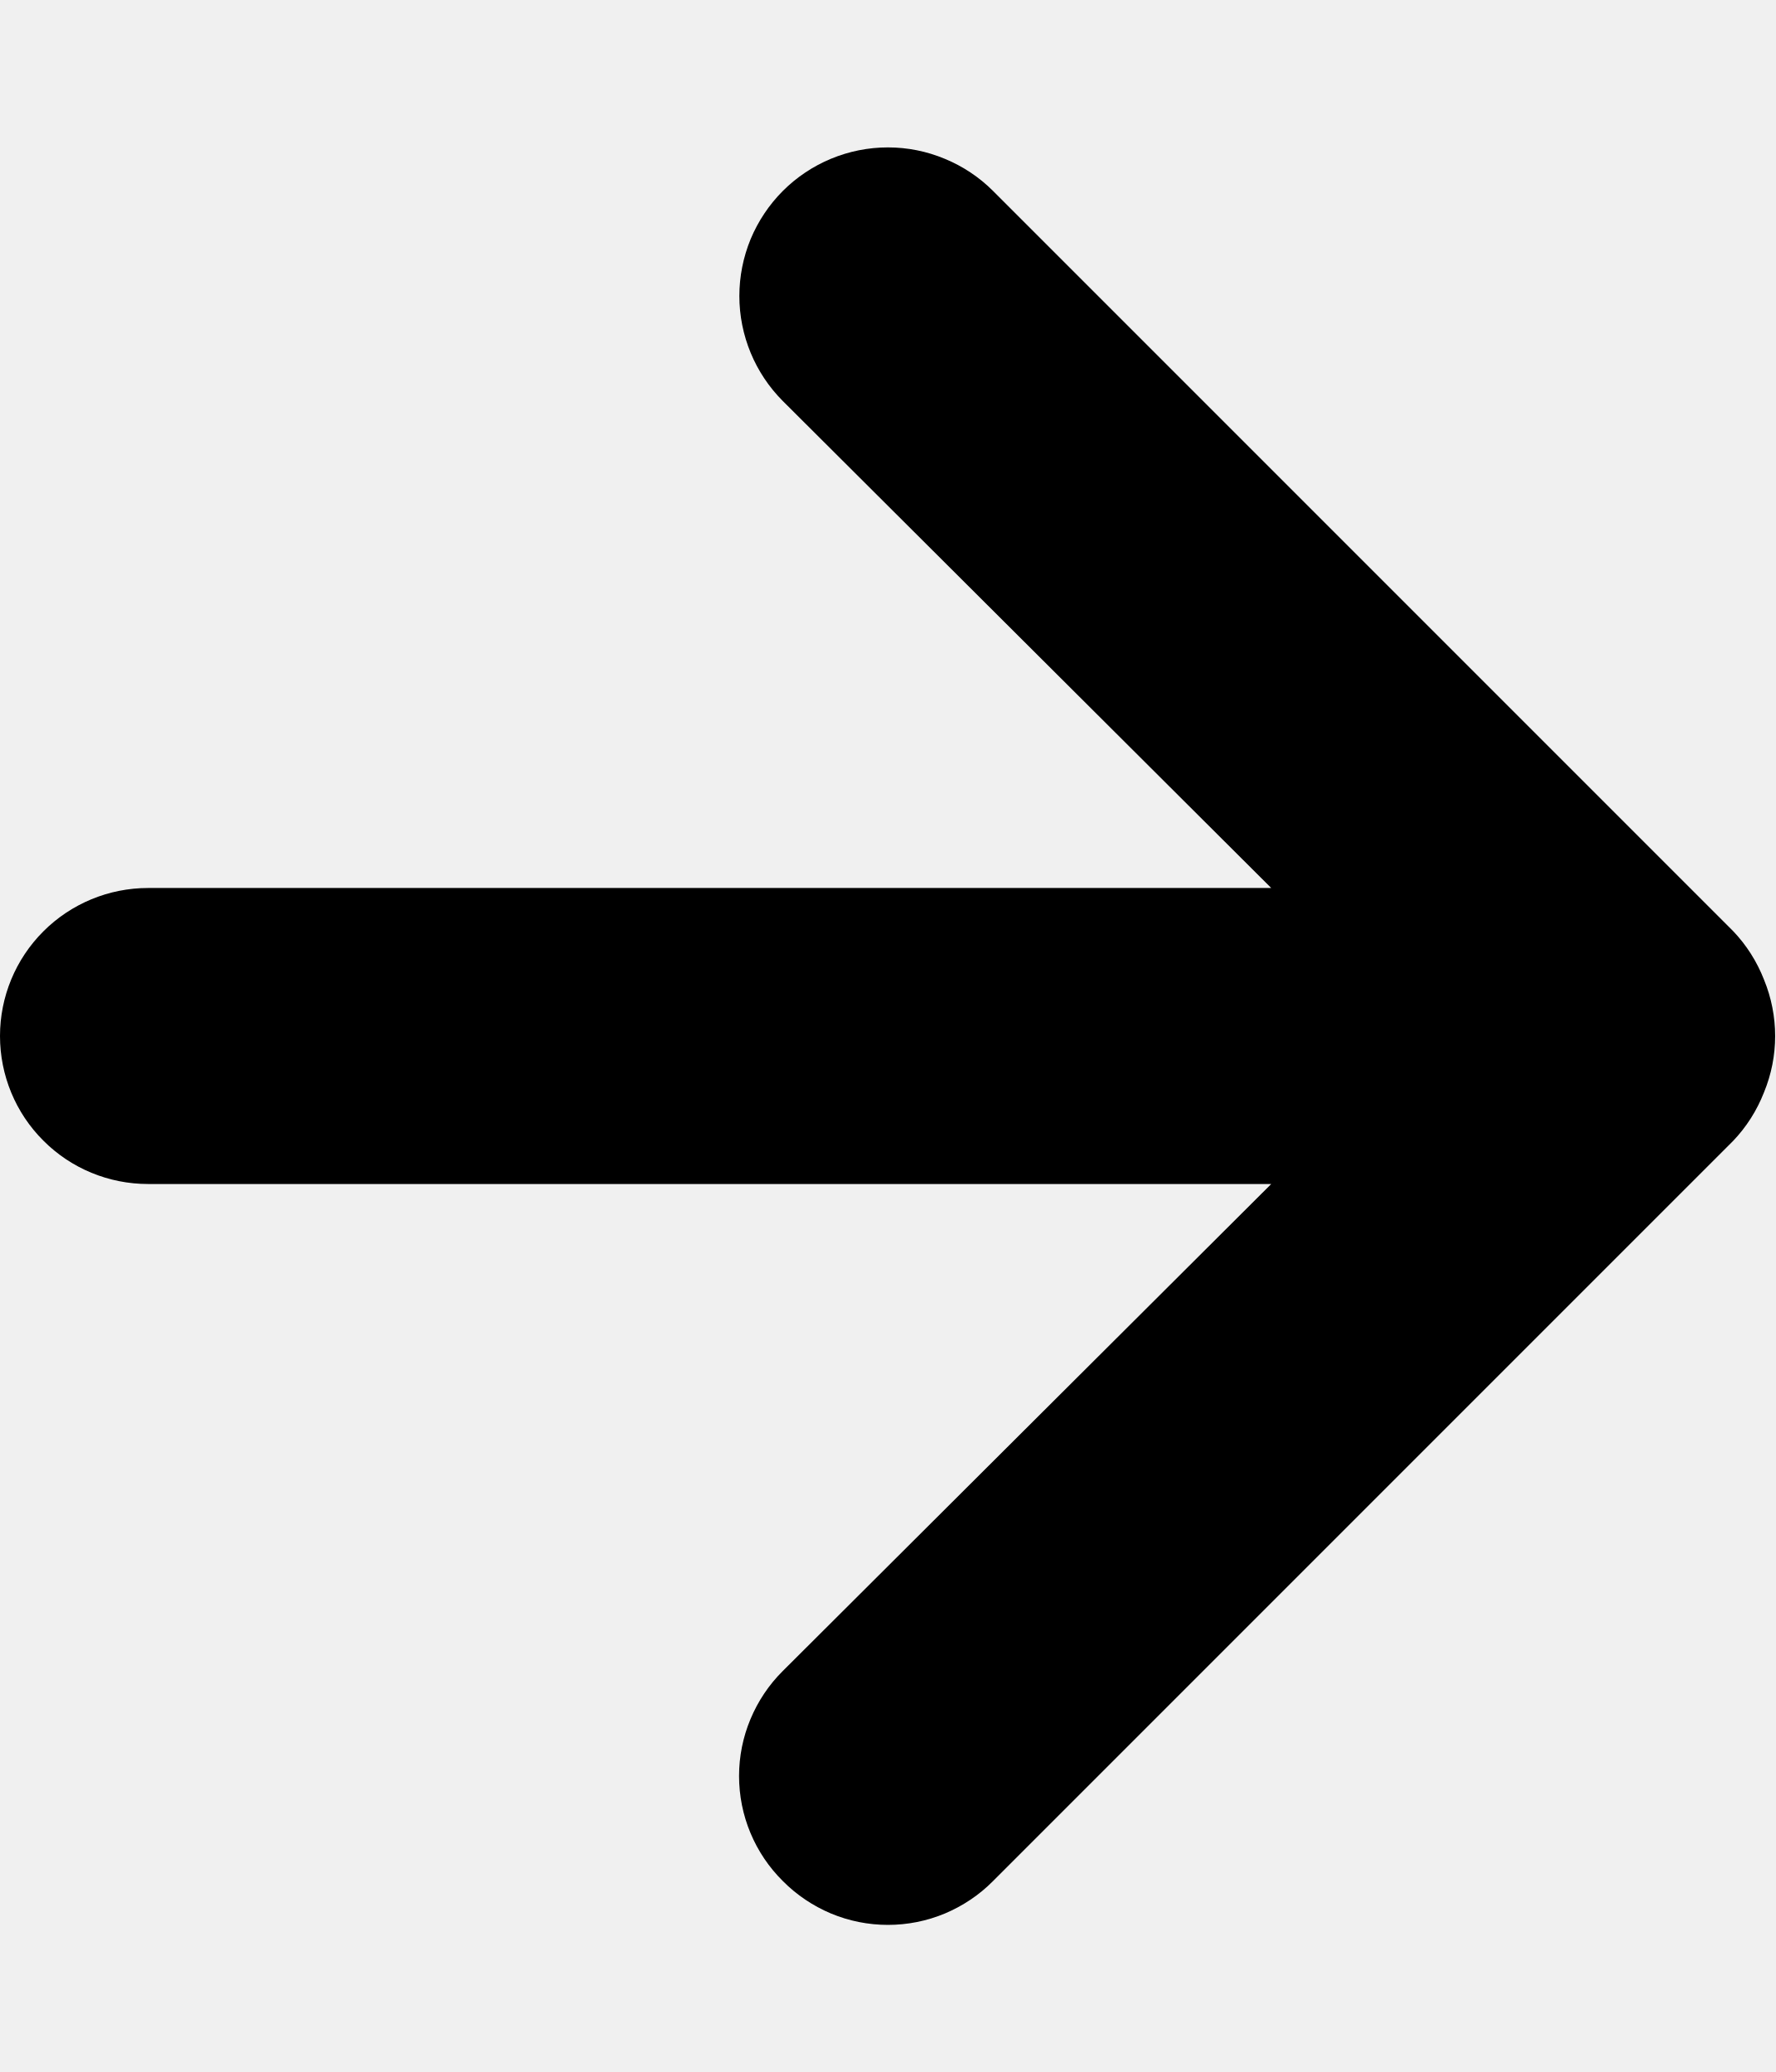
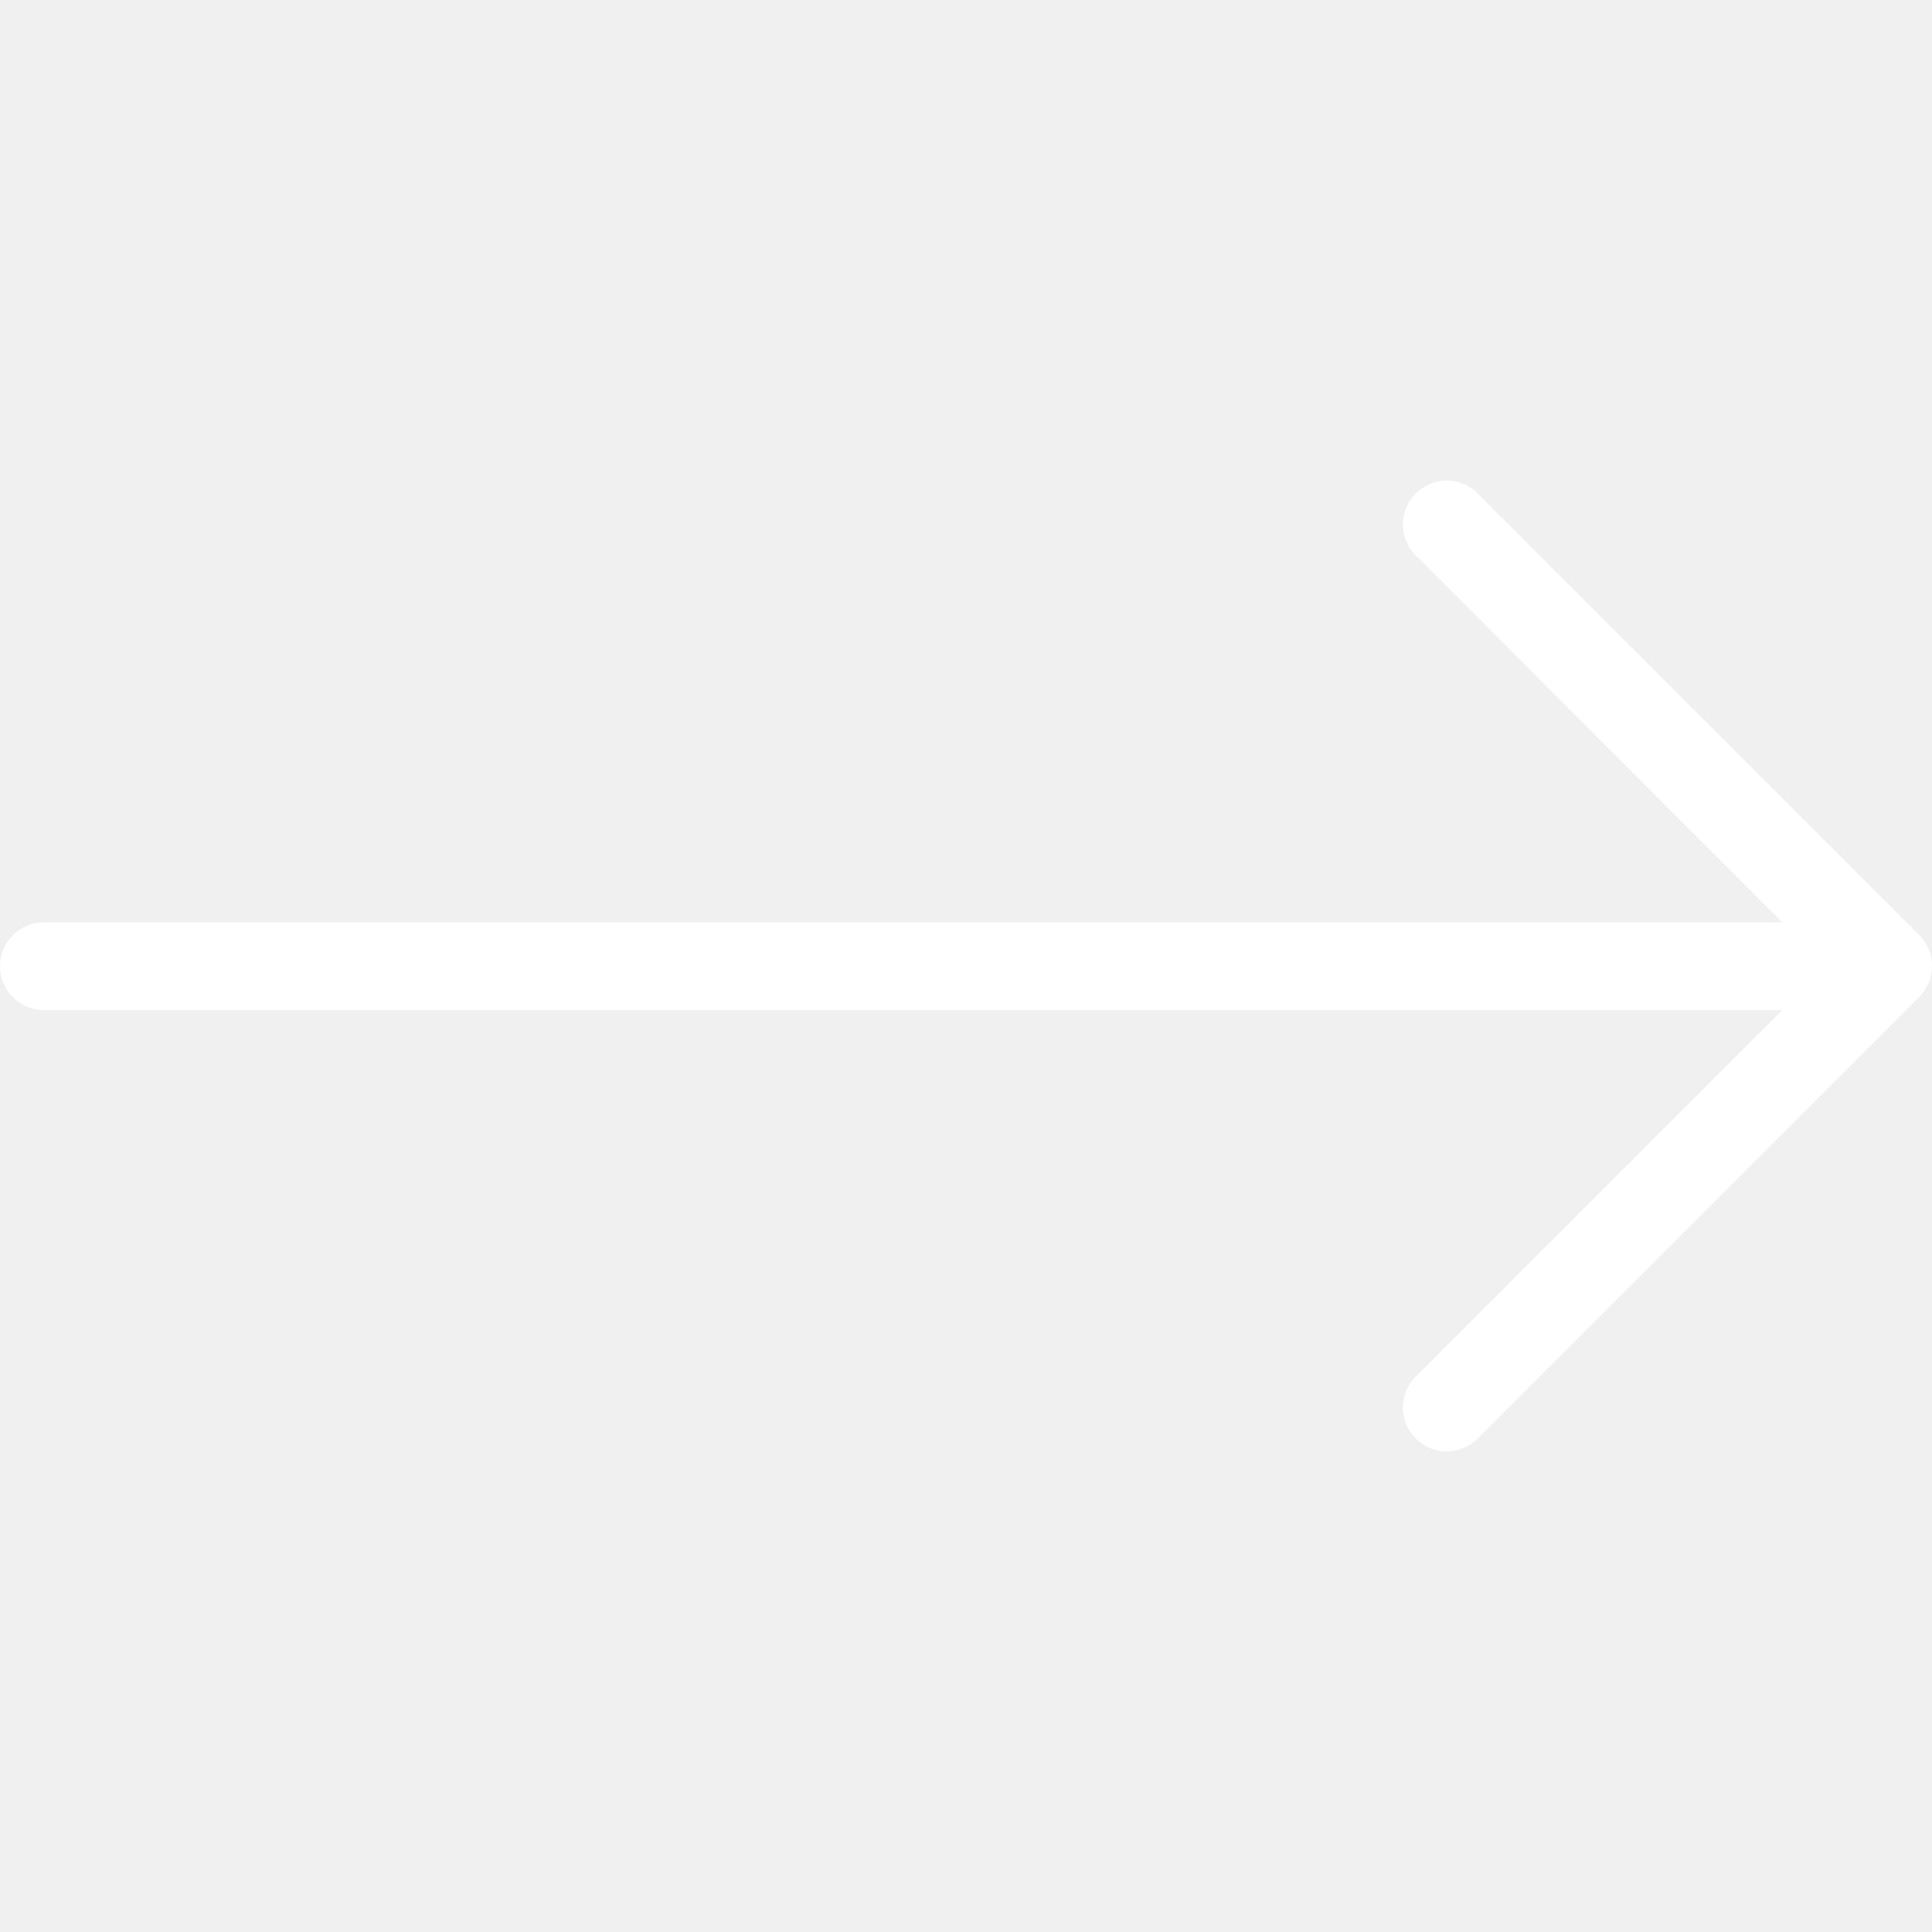
- <svg xmlns="http://www.w3.org/2000/svg" width="12" height="14" viewBox="0 0 12 14" fill="none">
-   <path d="M11.92 6.62C11.872 6.497 11.801 6.385 11.71 6.29L6.71 1.29C6.617 1.197 6.506 1.123 6.384 1.073C6.262 1.022 6.132 0.996 6 0.996C5.734 0.996 5.478 1.102 5.29 1.29C5.197 1.383 5.123 1.494 5.072 1.616C5.022 1.738 4.996 1.868 4.996 2C4.996 2.266 5.102 2.522 5.29 2.71L8.59 6H1C0.735 6 0.48 6.106 0.293 6.293C0.105 6.481 0 6.735 0 7C0 7.265 0.105 7.52 0.293 7.707C0.48 7.895 0.735 8 1 8H8.59L5.29 11.29C5.196 11.383 5.122 11.494 5.071 11.616C5.02 11.738 4.994 11.868 4.994 12C4.994 12.132 5.02 12.263 5.071 12.385C5.122 12.507 5.196 12.617 5.29 12.71C5.383 12.804 5.494 12.878 5.615 12.929C5.737 12.98 5.868 13.006 6 13.006C6.132 13.006 6.263 12.98 6.385 12.929C6.506 12.878 6.617 12.804 6.71 12.71L11.71 7.71C11.801 7.615 11.872 7.503 11.92 7.38C12.02 7.137 12.02 6.864 11.92 6.62Z" fill="black" />
+ <svg xmlns="http://www.w3.org/2000/svg" version="1.1" width="512" height="512" x="0" y="0" viewBox="0 0 512.009 512.009" style="enable-background:new 0 0 512 512" xml:space="preserve" class="">
+   <g>
+     <path d="M508.625 247.801 392.262 131.437c-4.18-4.881-11.526-5.45-16.407-1.269-4.881 4.18-5.45 11.526-1.269 16.407.39.455.814.88 1.269 1.269l96.465 96.582H11.636C5.21 244.426 0 249.636 0 256.063s5.21 11.636 11.636 11.636H472.32l-96.465 96.465c-4.881 4.18-5.45 11.526-1.269 16.407s11.526 5.45 16.407 1.269c.455-.39.88-.814 1.269-1.269l116.364-116.364c4.511-4.537 4.511-11.867-.001-16.406z" fill="#ffffff" data-original="#ffffff" opacity="1" class="" />
+   </g>
</svg>
